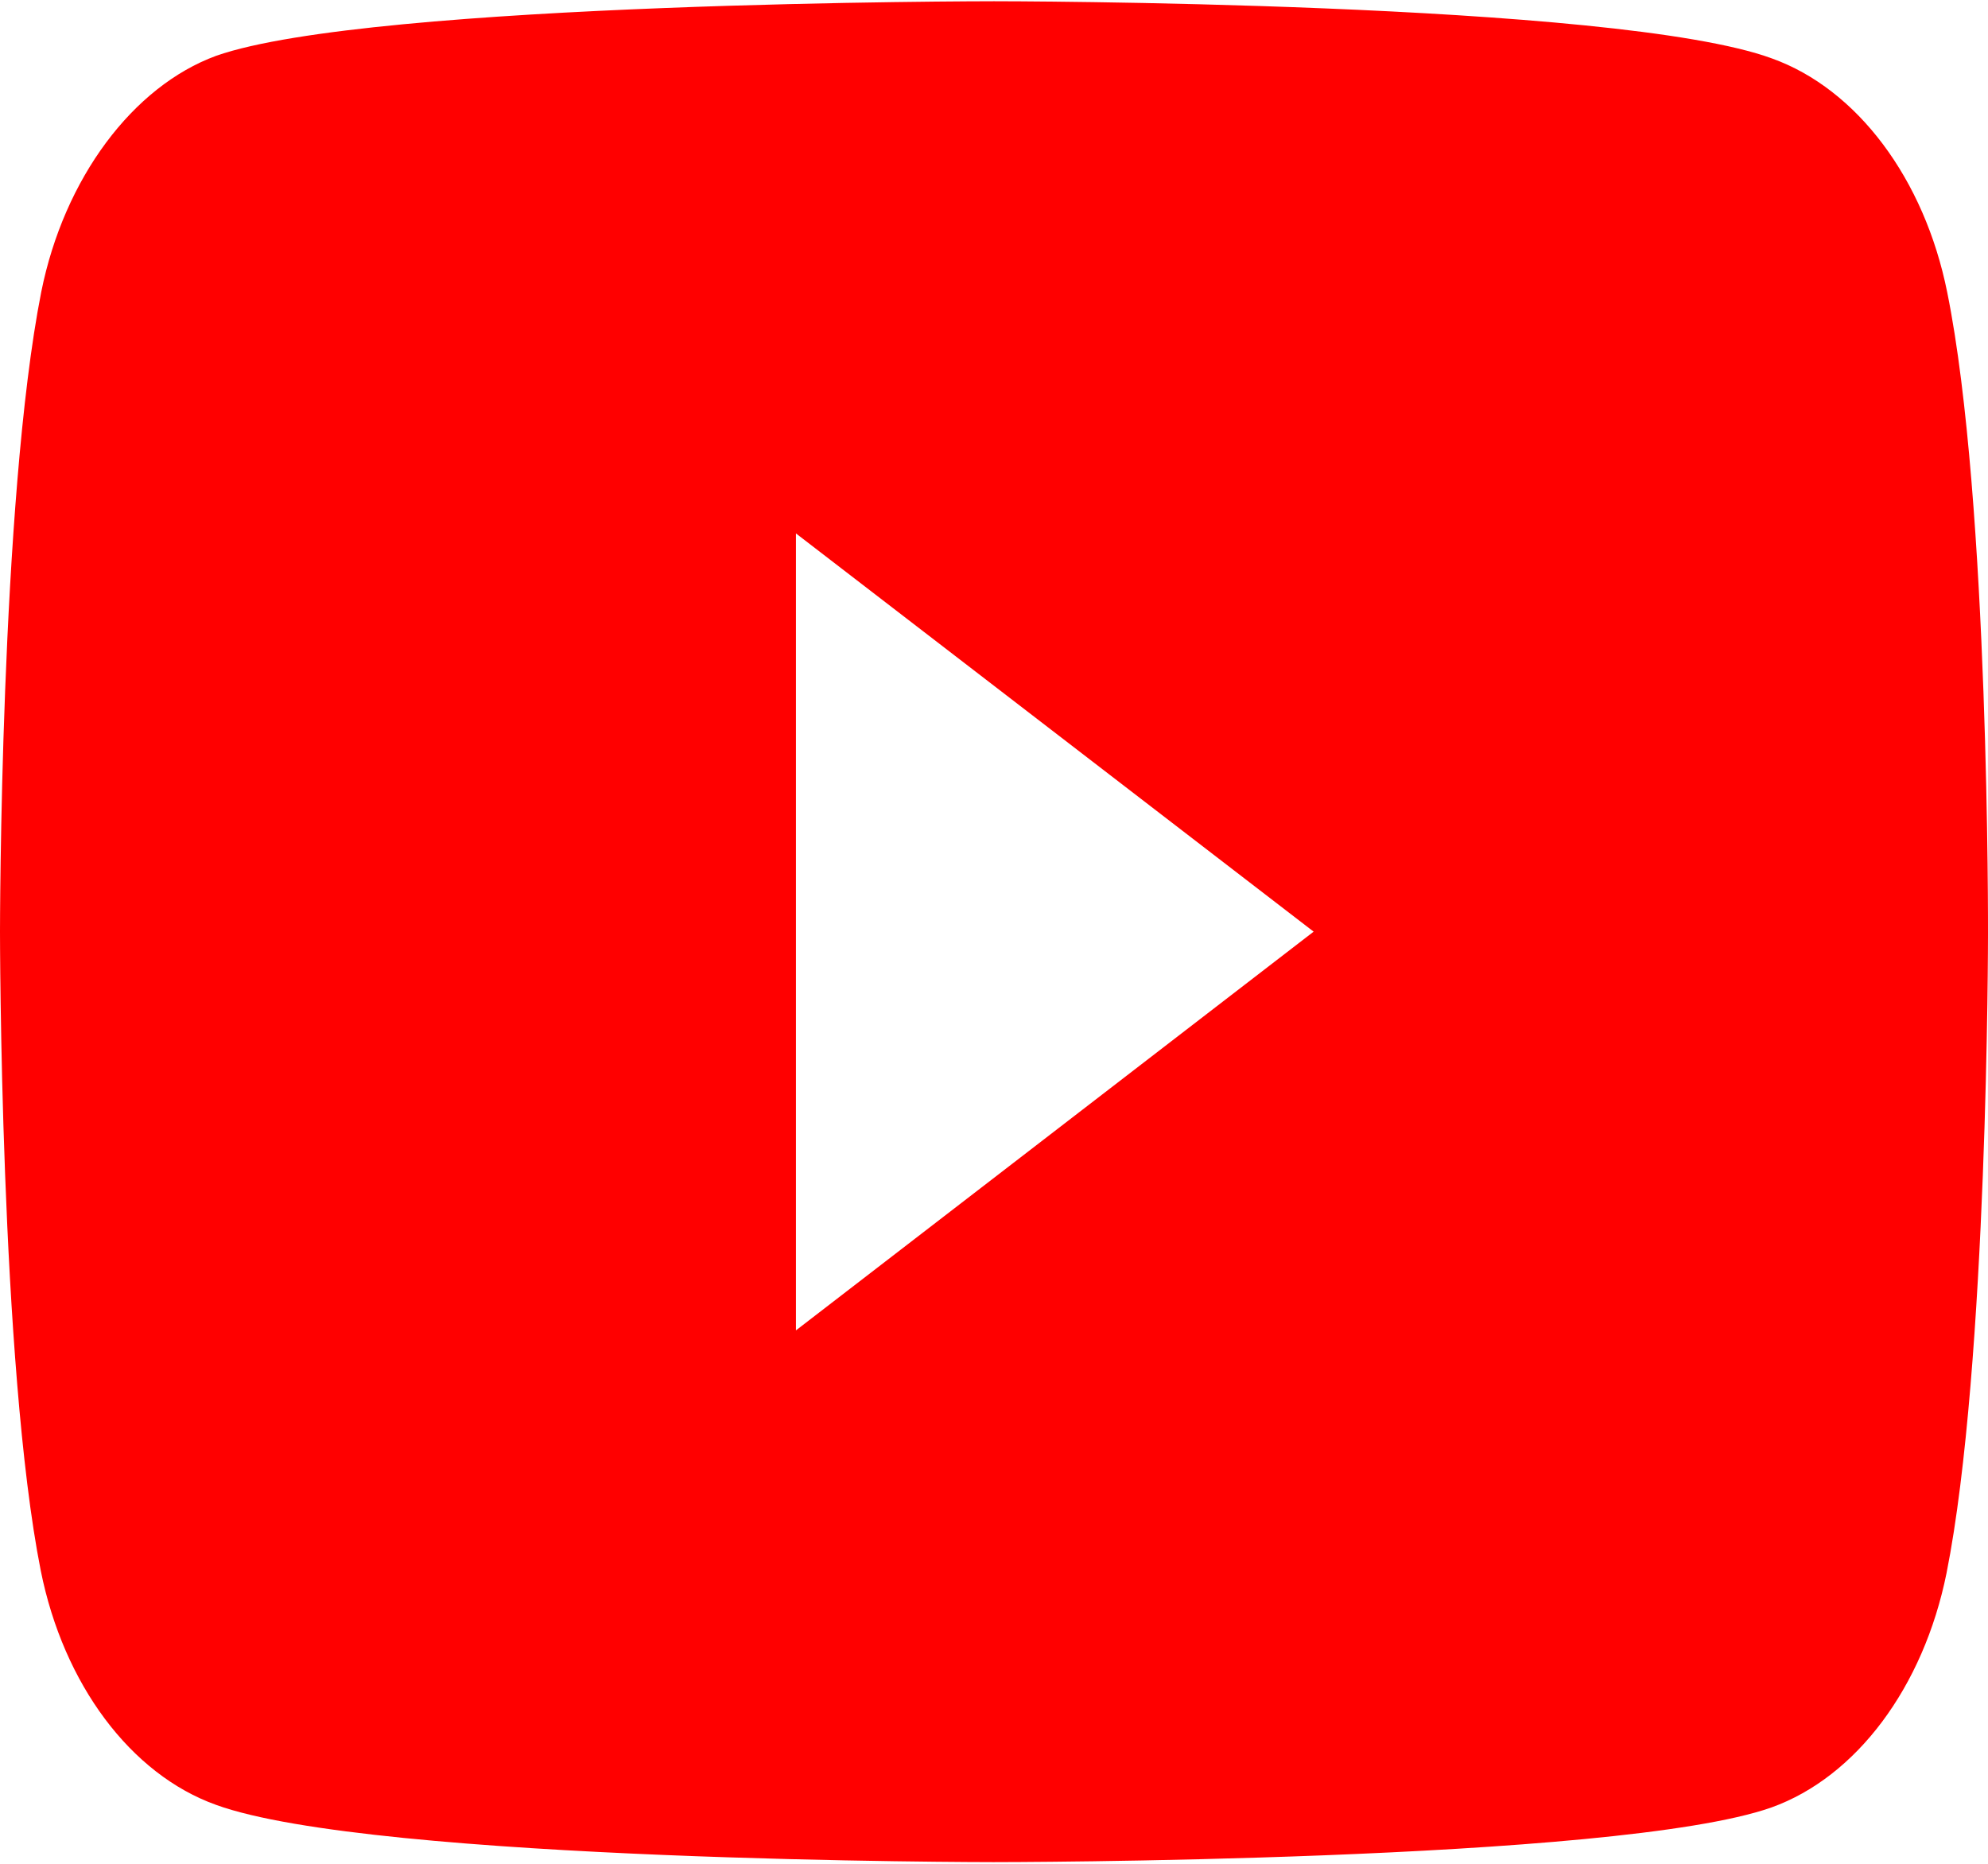
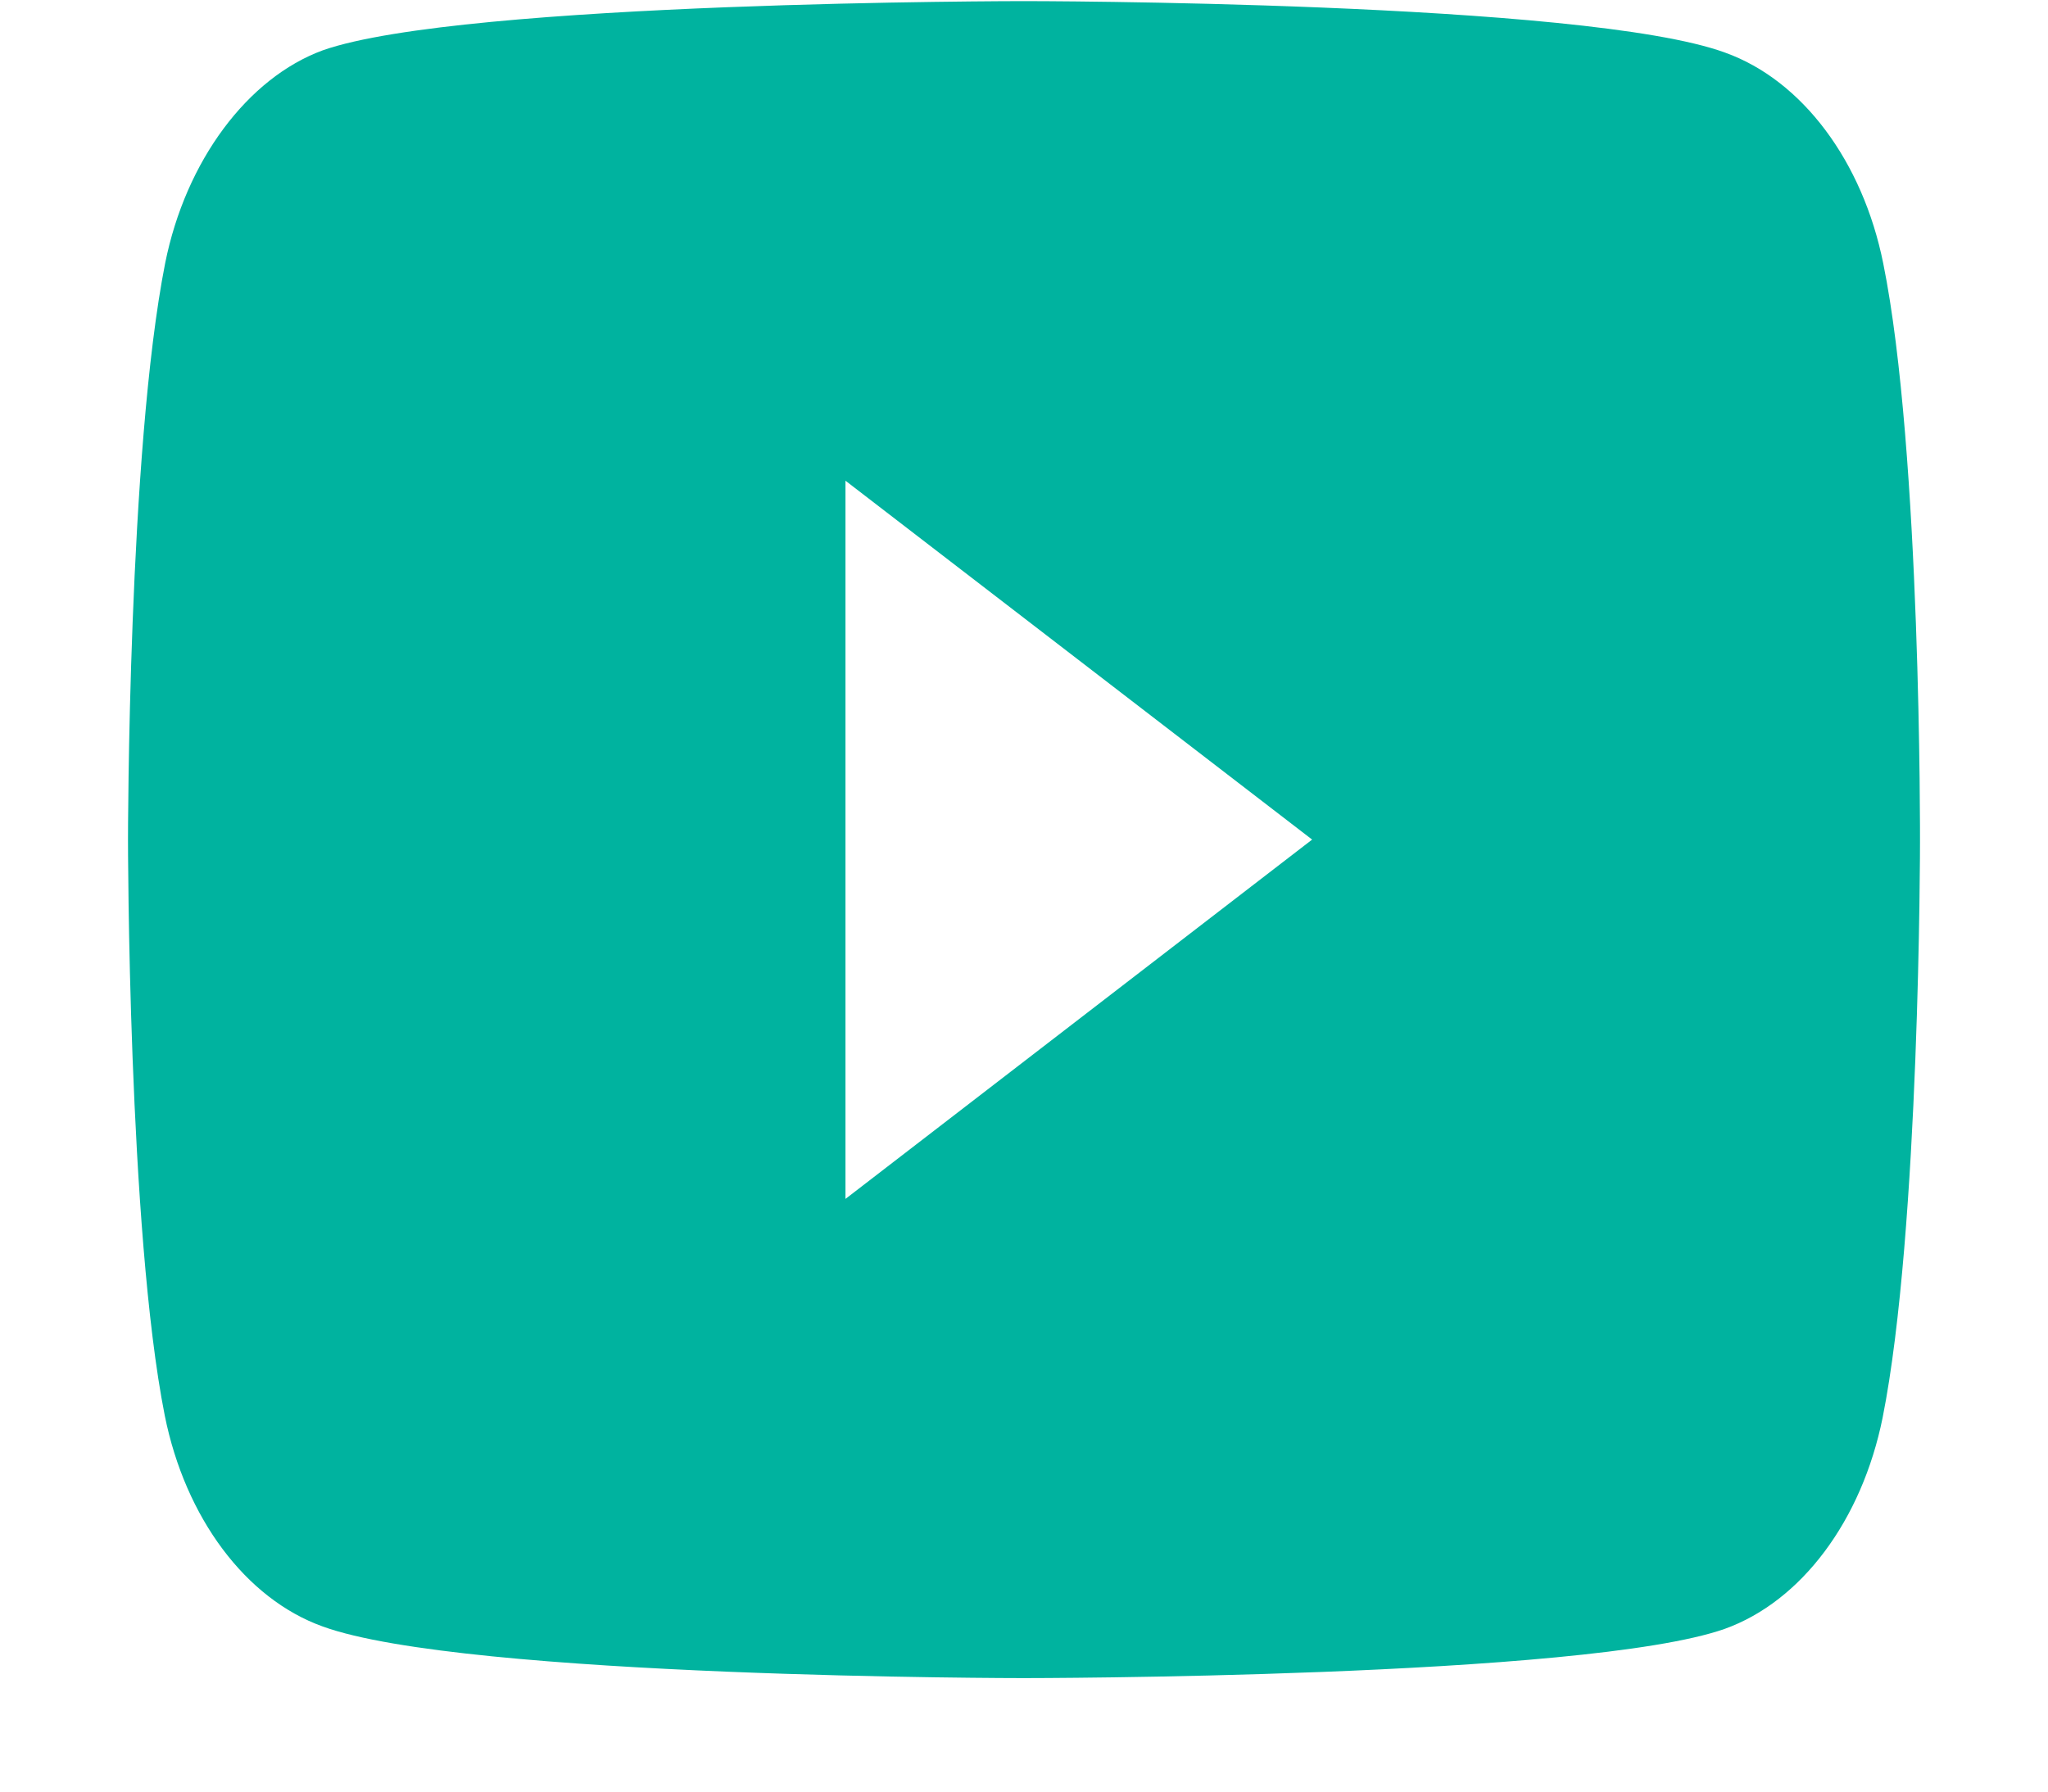
- <svg xmlns="http://www.w3.org/2000/svg" width="32pt" height="30pt" viewBox="0 0 32 30" version="1.1">
-   <g id="surface1">
-     <path style=" stroke:none;fill-rule:nonzero;fill:rgb(100%,0%,0%);fill-opacity:1;" d="M 31.344 4.707 C 30.977 2.879 29.895 1.434 28.523 0.941 C 26.02 0.02 16 0.02 16 0.02 C 16 0.02 5.98 0.02 3.48 0.898 C 2.137 1.391 1.031 2.871 0.664 4.699 C 0 8.059 0 14.996 0 14.996 C 0 14.996 0 21.973 0.656 25.281 C 1.023 27.113 2.105 28.559 3.477 29.051 C 6.008 29.973 15.992 29.973 15.992 29.973 C 15.992 29.973 26.012 29.973 28.512 29.094 C 29.883 28.602 30.961 27.156 31.332 25.324 C 32 21.973 32 15.039 32 15.039 C 32 15.039 32.023 8.059 31.344 4.707 Z M 31.344 4.707 " />
-     <path style=" stroke:none;fill-rule:nonzero;fill:rgb(100%,100%,100%);fill-opacity:1;" d="M 12.812 21.414 L 21.145 14.996 L 12.812 8.586 Z M 12.812 21.414 " />
-   </g>
+ <svg xmlns="http://www.w3.org/2000/svg" viewBox="0 0 32 32" width="32px" height="28px">
+   <path style=" stroke:none;fill-rule:nonzero;fill:rgb(0%,70.196%,62.353%);fill-opacity:1;" d="M 31.344 4.707 C 30.977 2.879 29.895 1.434 28.523 0.941 C 26.02 0.02 16 0.02 16 0.02 C 16 0.02 5.98 0.02 3.48 0.898 C 2.137 1.391 1.031 2.871 0.664 4.699 C 0 8.059 0 14.996 0 14.996 C 0 14.996 0 21.973 0.656 25.281 C 1.023 27.113 2.105 28.559 3.477 29.051 C 6.008 29.973 15.992 29.973 15.992 29.973 C 15.992 29.973 26.012 29.973 28.512 29.094 C 29.883 28.602 30.961 27.156 31.332 25.324 C 32 21.973 32 15.039 32 15.039 C 32 15.039 32.023 8.059 31.344 4.707 Z M 31.344 4.707 " />
+   <path style=" stroke:none;fill-rule:nonzero;fill:rgb(100%,100%,100%);fill-opacity:1;" d="M 12.812 21.414 L 21.145 14.996 L 12.812 8.586 Z M 12.812 21.414 " />
</svg>
